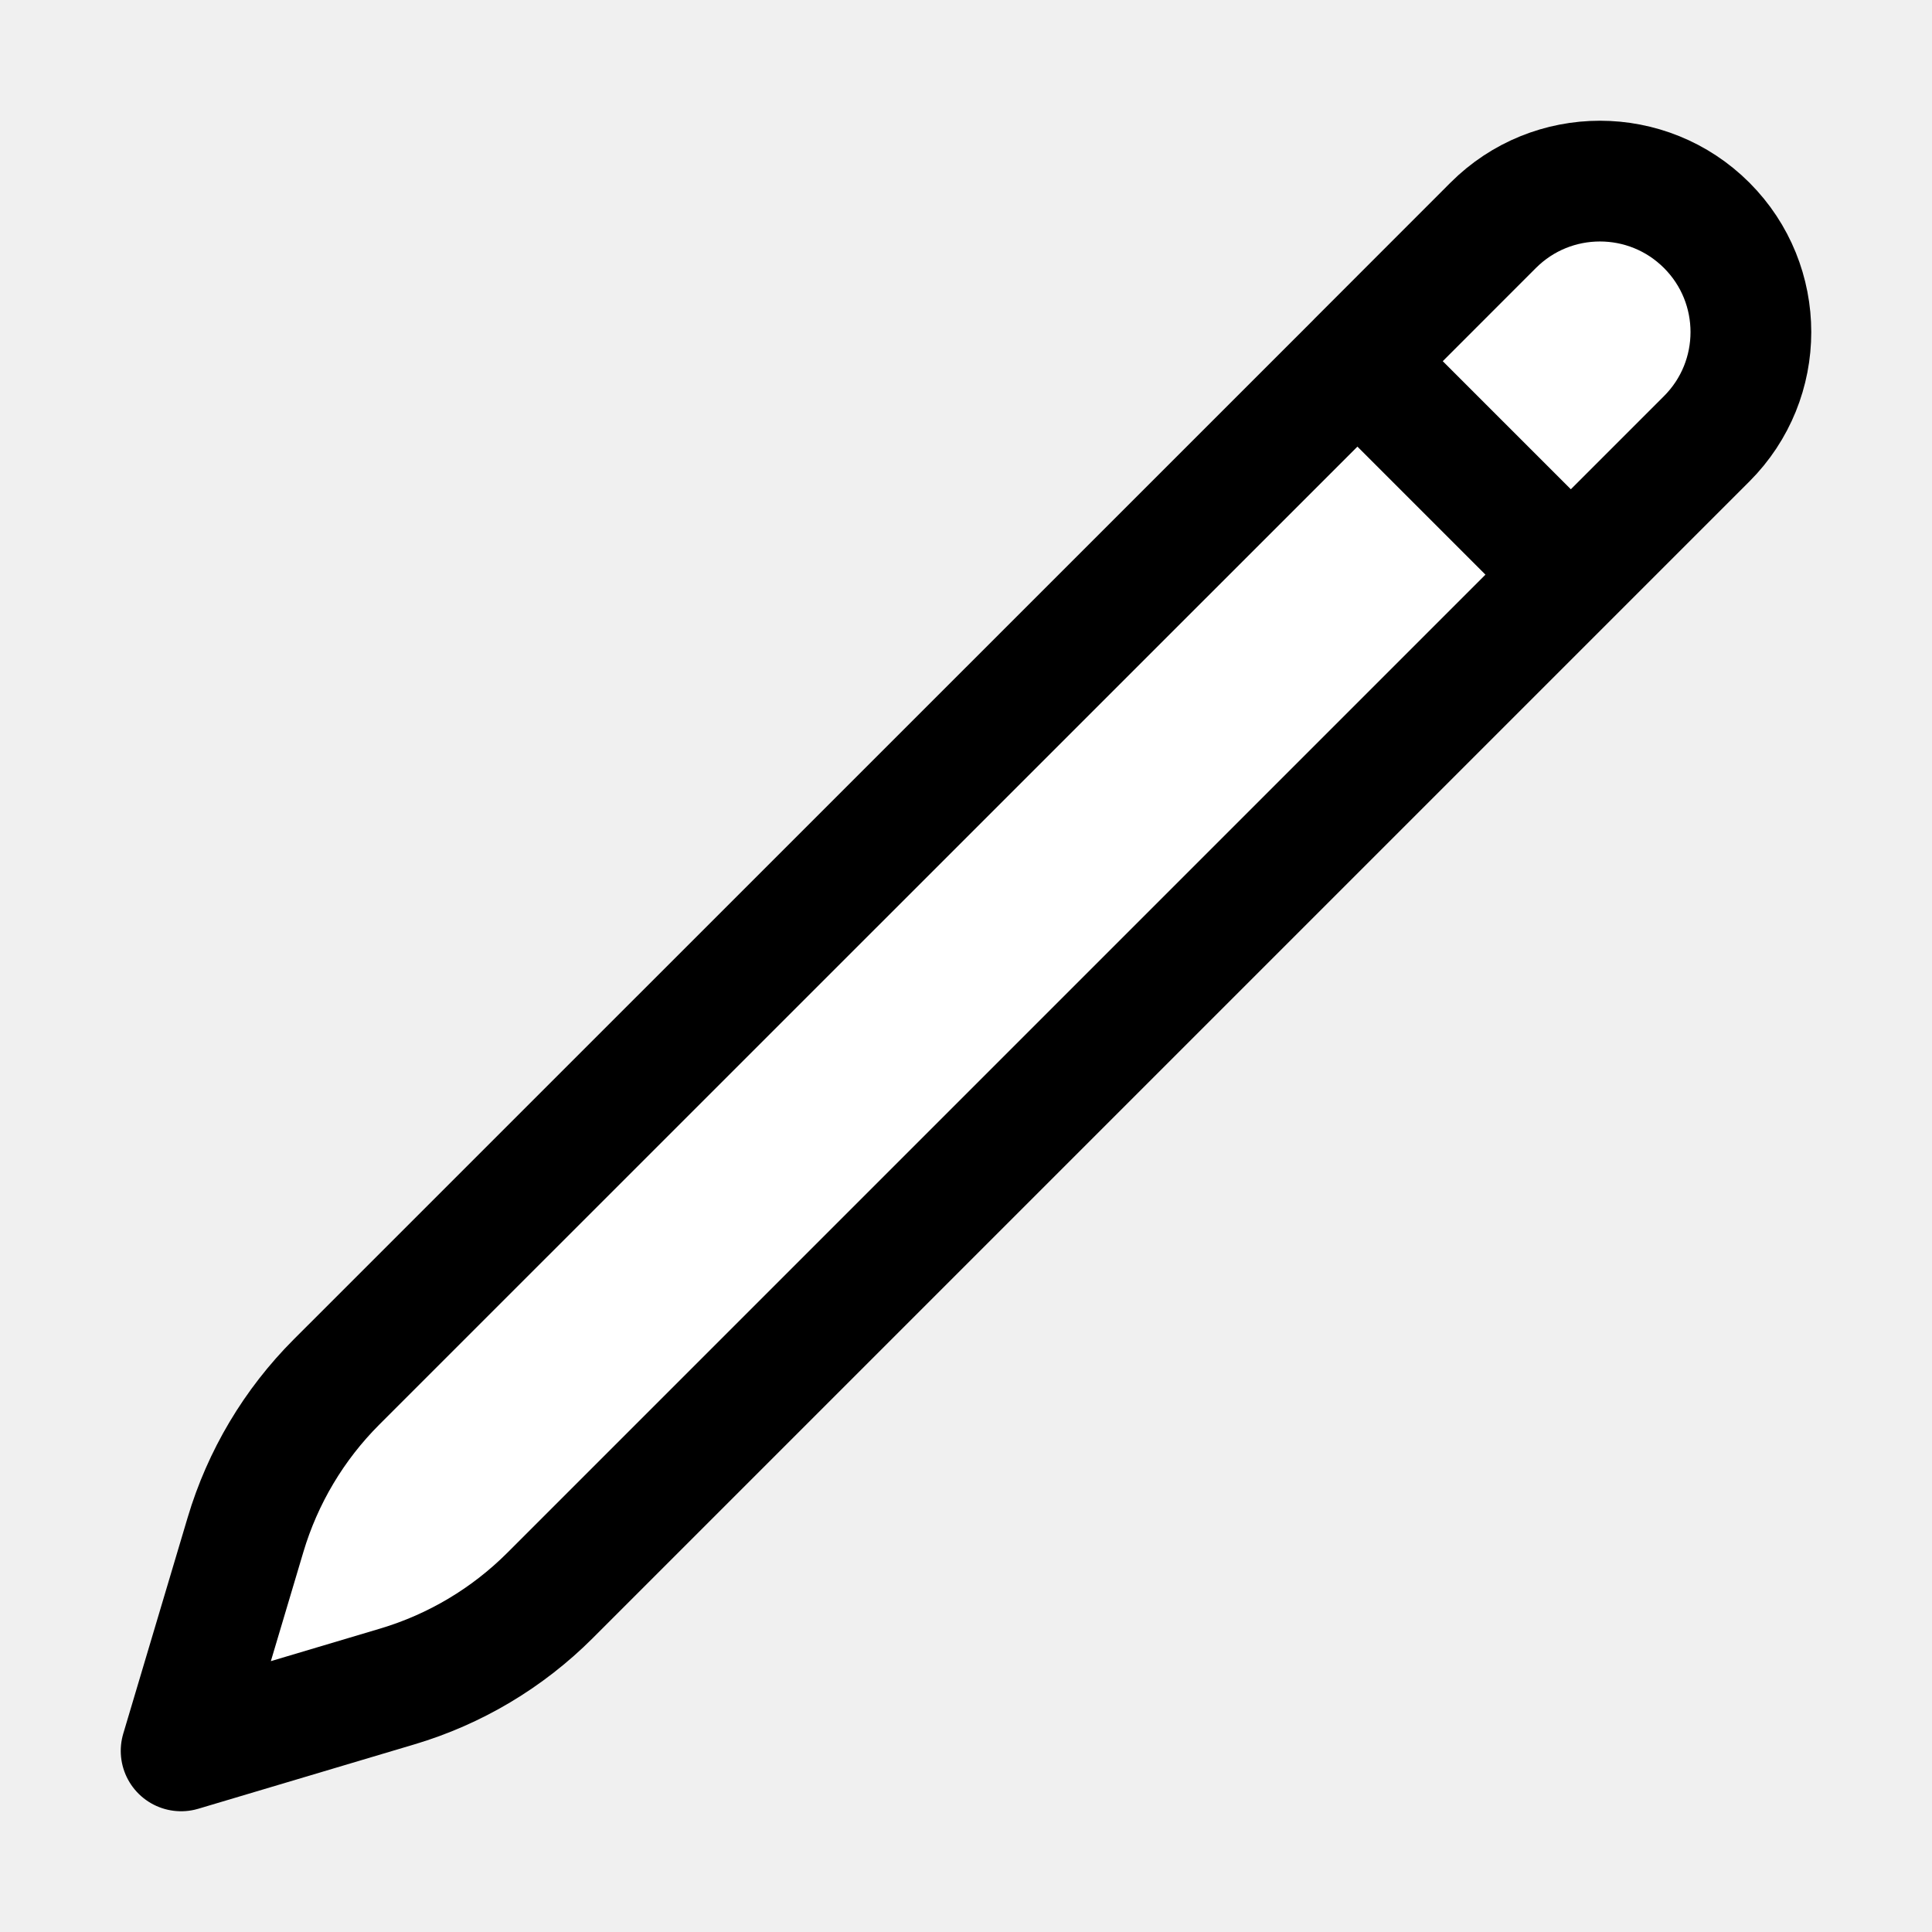
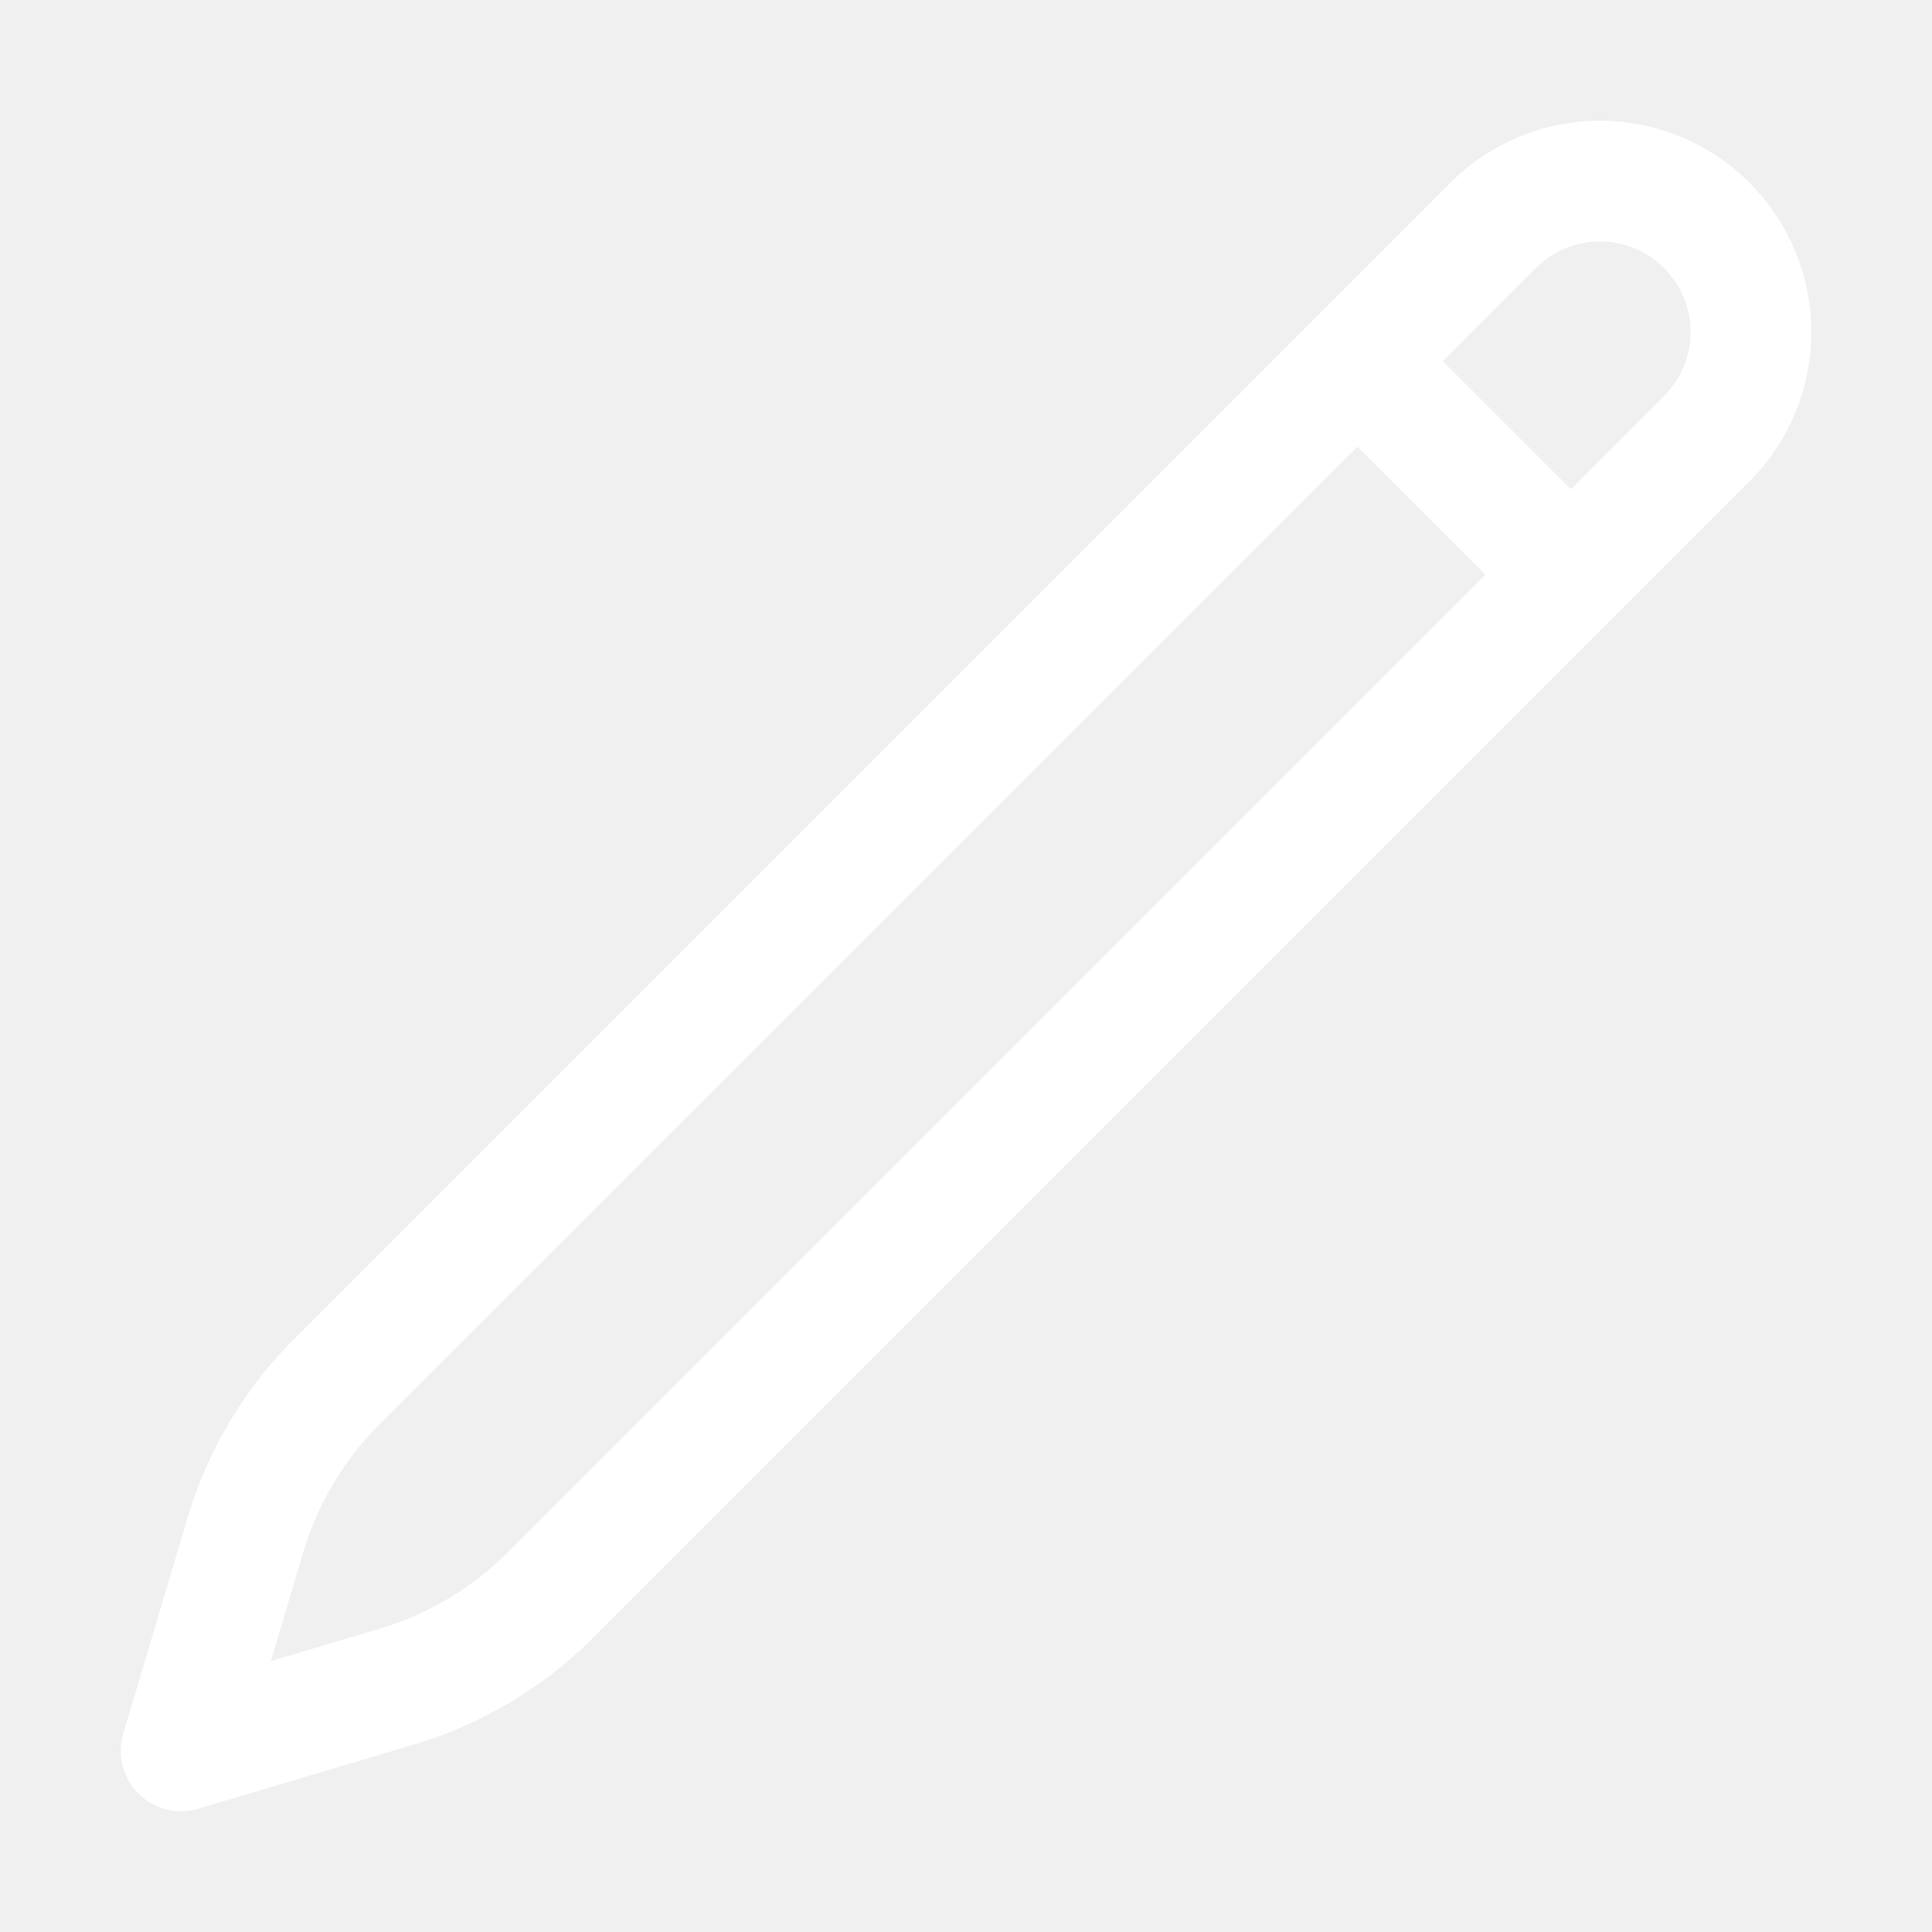
- <svg xmlns="http://www.w3.org/2000/svg" fill="white" viewBox="0 0 24 24" stroke-width="1.5" stroke="black" class="size-6">
+ <svg xmlns="http://www.w3.org/2000/svg" fill="none" viewBox="0 0 24 24" stroke-width="1.5" stroke="white" class="size-6">
  <path stroke-linecap="round" stroke-linejoin="round" d="m16.862 4.487 1.687-1.688a1.875 1.875 0 1 1 2.652 2.652L6.832 19.82a4.5 4.5 0 0 1-1.897 1.13l-2.685.8.8-2.685a4.5 4.5 0 0 1 1.13-1.897L16.863 4.487Zm0 0L19.5 7.125" />
</svg>
